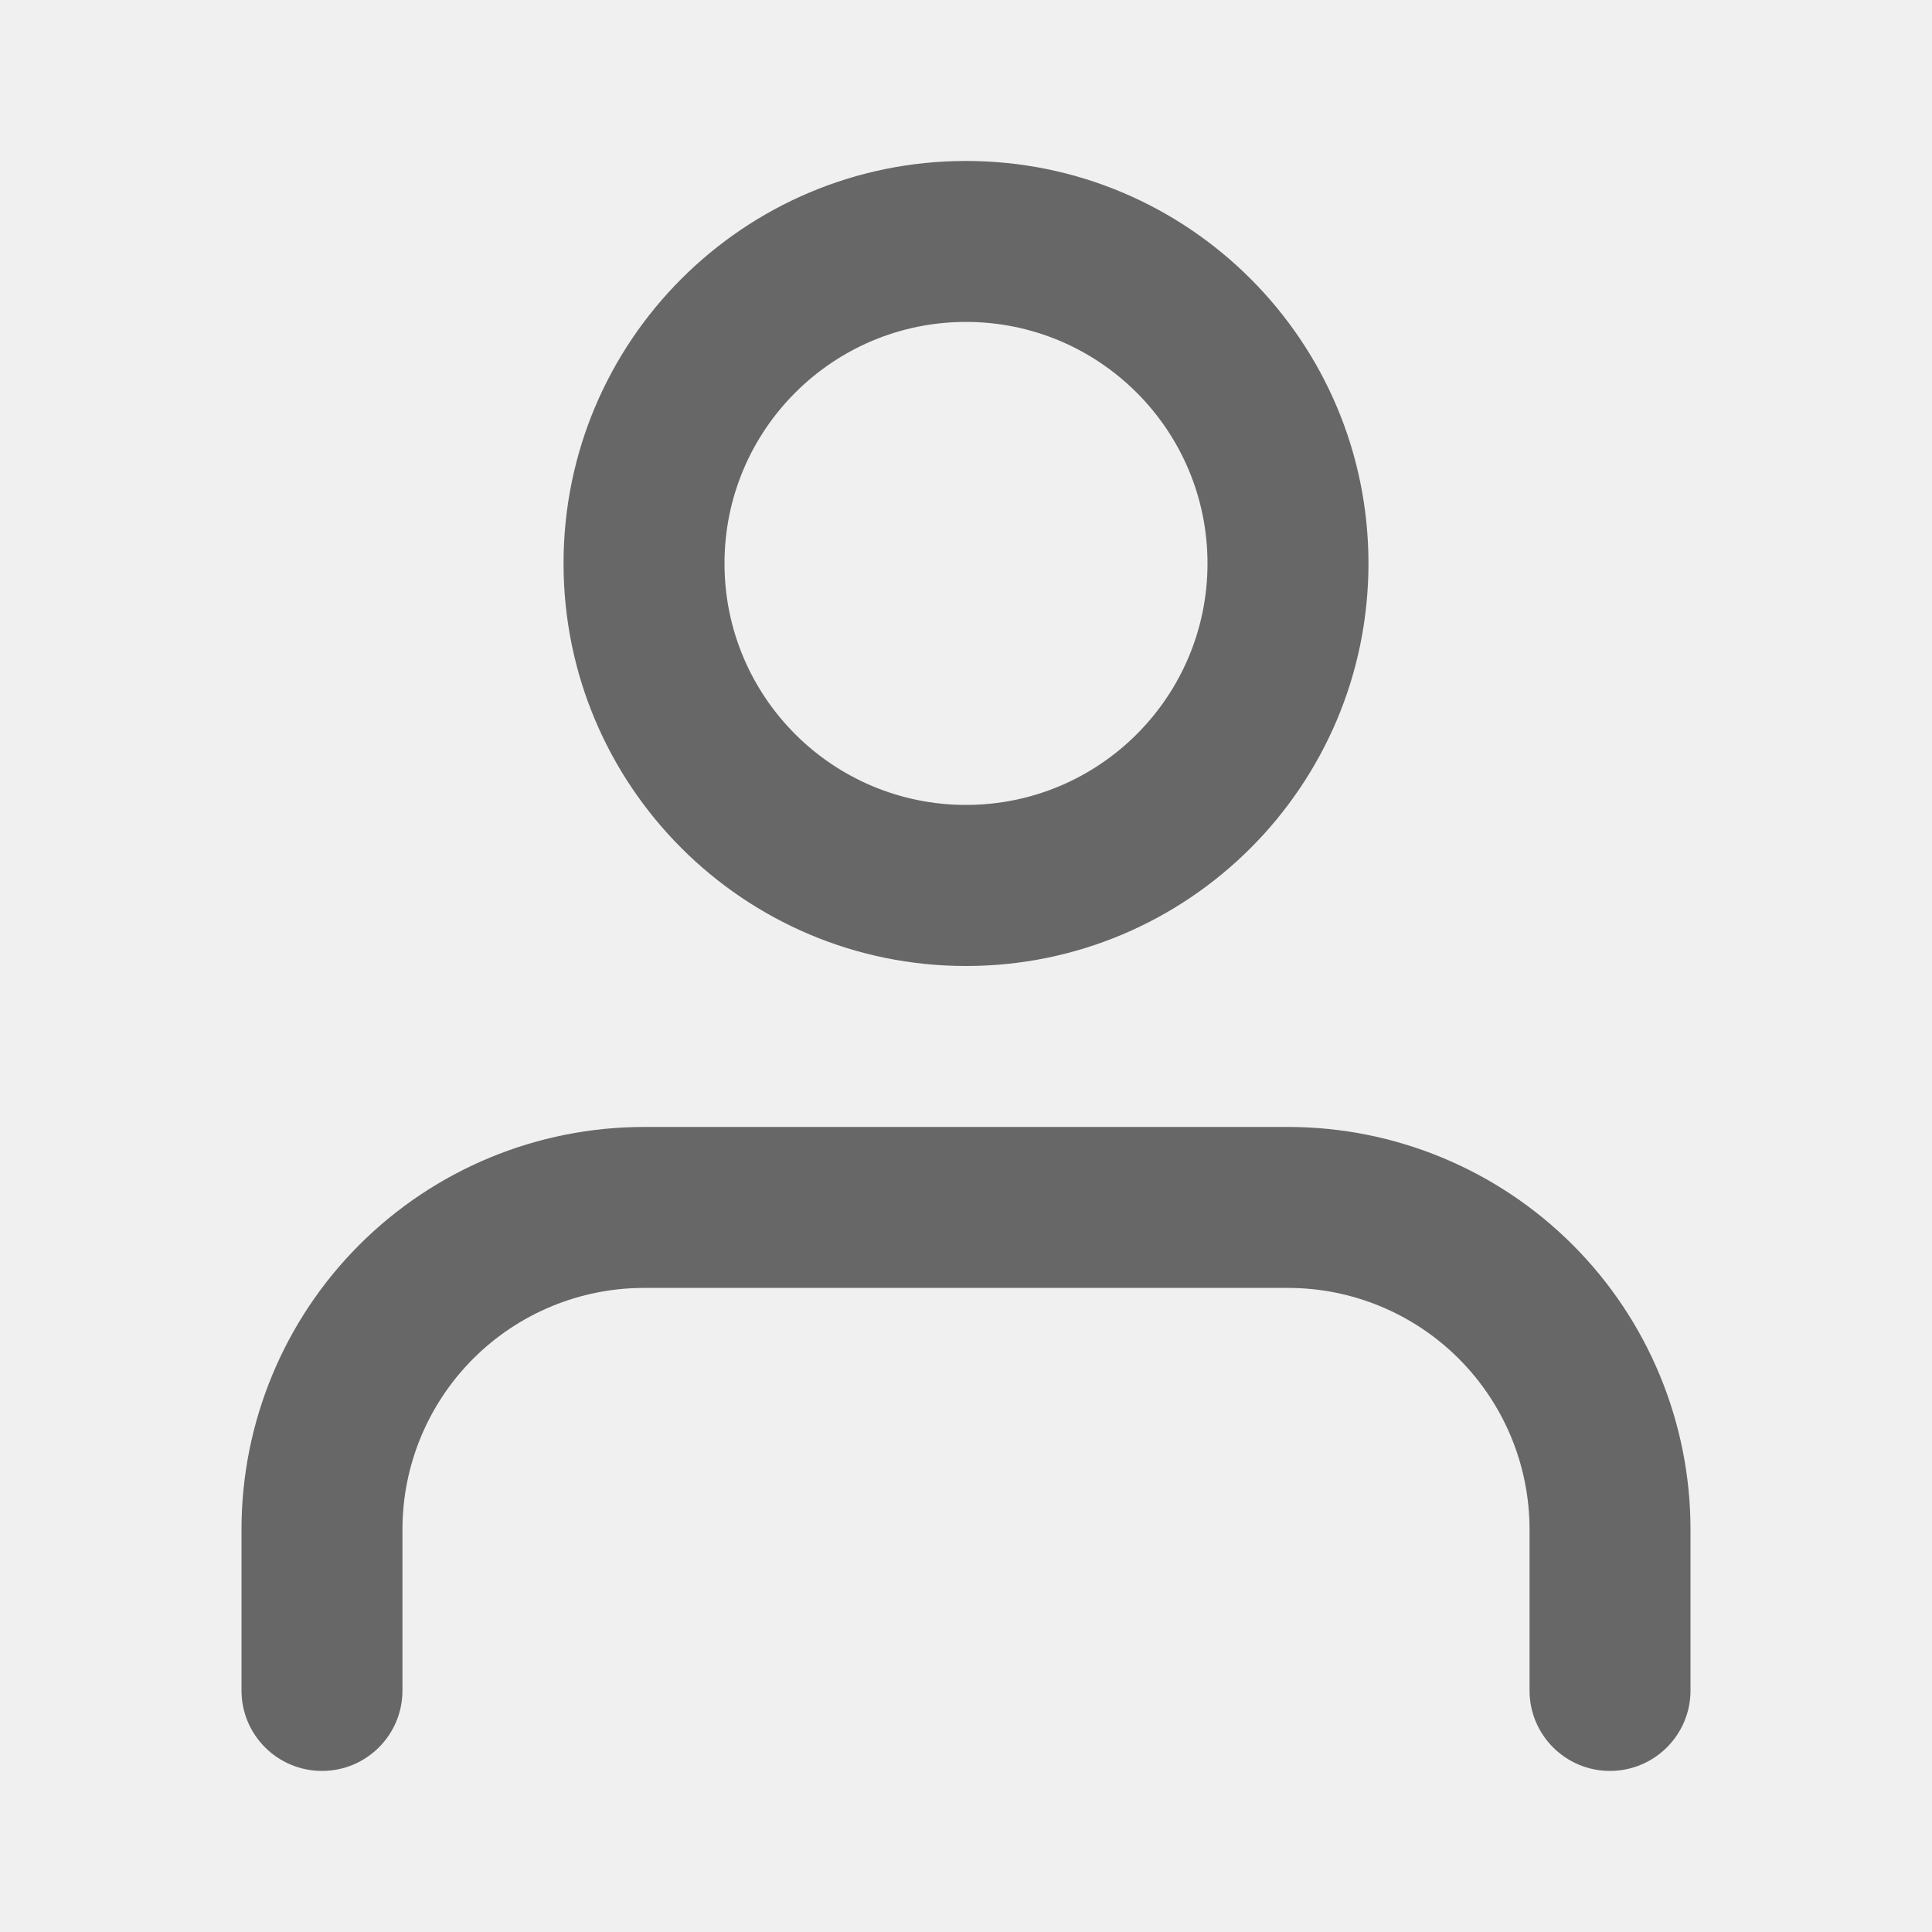
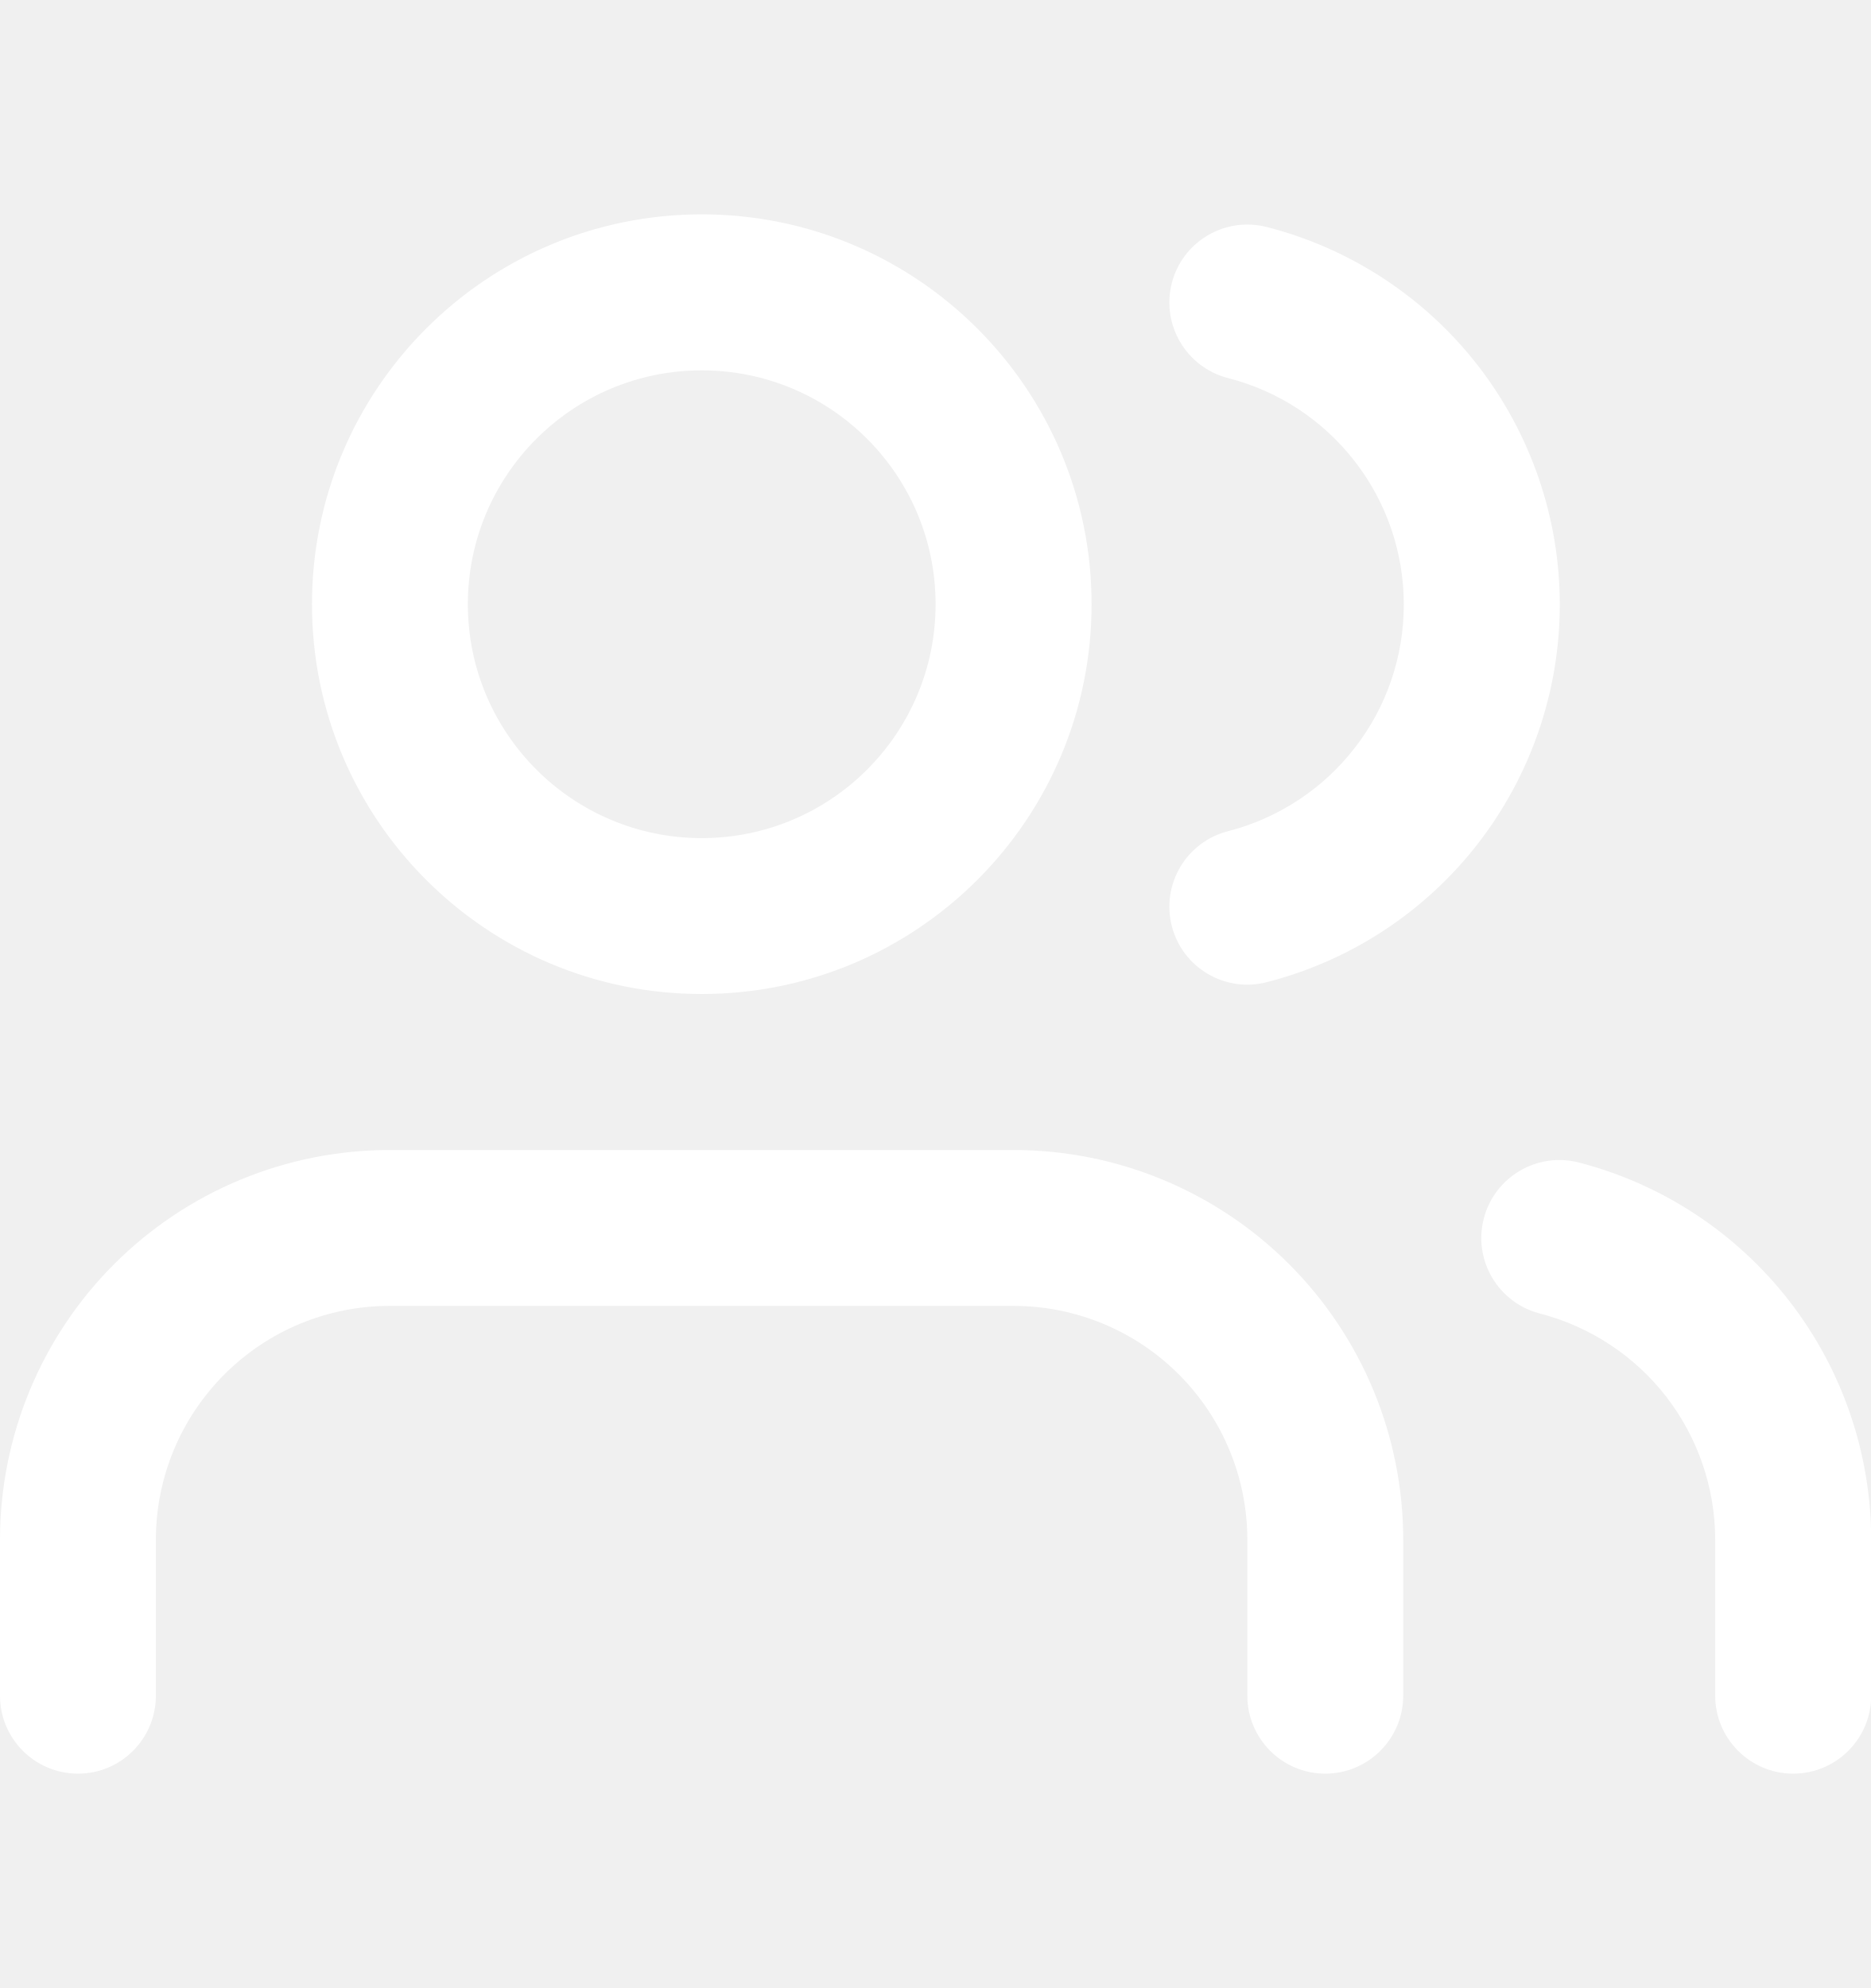
- <svg xmlns="http://www.w3.org/2000/svg" width="16" height="16" viewBox="0 0 16 16" fill="none">
-   <path fill-rule="evenodd" clip-rule="evenodd" d="M2.976 10.309C3.601 9.684 4.449 9.333 5.333 9.333H10.667C11.551 9.333 12.399 9.684 13.024 10.309C13.649 10.934 14 11.782 14 12.666V14C14 14.368 13.701 14.666 13.333 14.666C12.965 14.666 12.667 14.368 12.667 14V12.666C12.667 12.136 12.456 11.627 12.081 11.252C11.706 10.877 11.197 10.666 10.667 10.666H5.333C4.803 10.666 4.294 10.877 3.919 11.252C3.544 11.627 3.333 12.136 3.333 12.666V14C3.333 14.368 3.035 14.666 2.667 14.666C2.298 14.666 2 14.368 2 14V12.666C2 11.782 2.351 10.934 2.976 10.309Z" fill="#676767" />
-   <path fill-rule="evenodd" clip-rule="evenodd" d="M8 2.666C6.895 2.666 6 3.562 6 4.666C6 5.771 6.895 6.666 8 6.666C9.104 6.666 10 5.771 10 4.666C10 3.562 9.104 2.666 8 2.666ZM4.667 4.666C4.667 2.825 6.159 1.333 8 1.333C9.841 1.333 11.333 2.825 11.333 4.666C11.333 6.507 9.841 8 8 8C6.159 8 4.667 6.507 4.667 4.666Z" fill="#676767" />
+ <svg xmlns="http://www.w3.org/2000/svg" width="16" height="17" viewBox="0 0 16 17" fill="none">
+   <path fill-rule="evenodd" clip-rule="evenodd" d="M0.976 10.81C1.601 10.185 2.449 9.834 3.333 9.834H8.667C9.551 9.834 10.399 10.185 11.024 10.81C11.649 11.435 12 12.283 12 13.167V14.5C12 14.868 11.701 15.167 11.333 15.167C10.965 15.167 10.667 14.868 10.667 14.5V13.167C10.667 12.636 10.456 12.128 10.081 11.753C9.706 11.377 9.197 11.167 8.667 11.167H3.333C2.803 11.167 2.294 11.377 1.919 11.753C1.544 12.128 1.333 12.636 1.333 13.167V14.5C1.333 14.868 1.035 15.167 0.667 15.167C0.298 15.167 0 14.868 0 14.5V13.167C0 12.283 0.351 11.435 0.976 10.81Z" fill="white" />
+   <path fill-rule="evenodd" clip-rule="evenodd" d="M6.001 3.167C4.897 3.167 4.001 4.062 4.001 5.167C4.001 6.271 4.897 7.167 6.001 7.167C7.106 7.167 8.001 6.271 8.001 5.167C8.001 4.062 7.106 3.167 6.001 3.167ZM2.668 5.167C2.668 3.326 4.16 1.833 6.001 1.833C7.842 1.833 9.335 3.326 9.335 5.167C9.335 7.008 7.842 8.5 6.001 8.5C4.16 8.5 2.668 7.008 2.668 5.167Z" fill="white" />
+   <path fill-rule="evenodd" clip-rule="evenodd" d="M12.689 10.42C12.781 10.064 13.145 9.849 13.502 9.941C14.217 10.126 14.85 10.543 15.303 11.127C15.755 11.71 16.001 12.428 16.002 13.166L16.002 14.5C16.002 14.868 15.703 15.167 15.335 15.167C14.967 15.167 14.668 14.868 14.668 14.5L14.668 13.167C14.668 13.167 14.668 13.167 14.668 13.167C14.668 12.724 14.52 12.294 14.249 11.943C13.977 11.593 13.597 11.343 13.168 11.232C12.812 11.14 12.597 10.777 12.689 10.42Z" fill="white" />
+   <path fill-rule="evenodd" clip-rule="evenodd" d="M10.021 2.421C10.112 2.065 10.476 1.85 10.832 1.941C11.549 2.124 12.185 2.542 12.639 3.126C13.092 3.711 13.339 4.43 13.339 5.17C13.339 5.91 13.092 6.629 12.639 7.214C12.185 7.799 11.549 8.216 10.832 8.399C10.476 8.491 10.112 8.275 10.021 7.919C9.93 7.562 10.145 7.199 10.502 7.108C10.932 6.997 11.313 6.747 11.585 6.396C11.858 6.046 12.005 5.614 12.005 5.17C12.005 4.726 11.858 4.295 11.585 3.944C11.313 3.593 10.932 3.343 10.502 3.233C10.145 3.141 9.93 2.778 10.021 2.421Z" fill="white" />
</svg>
